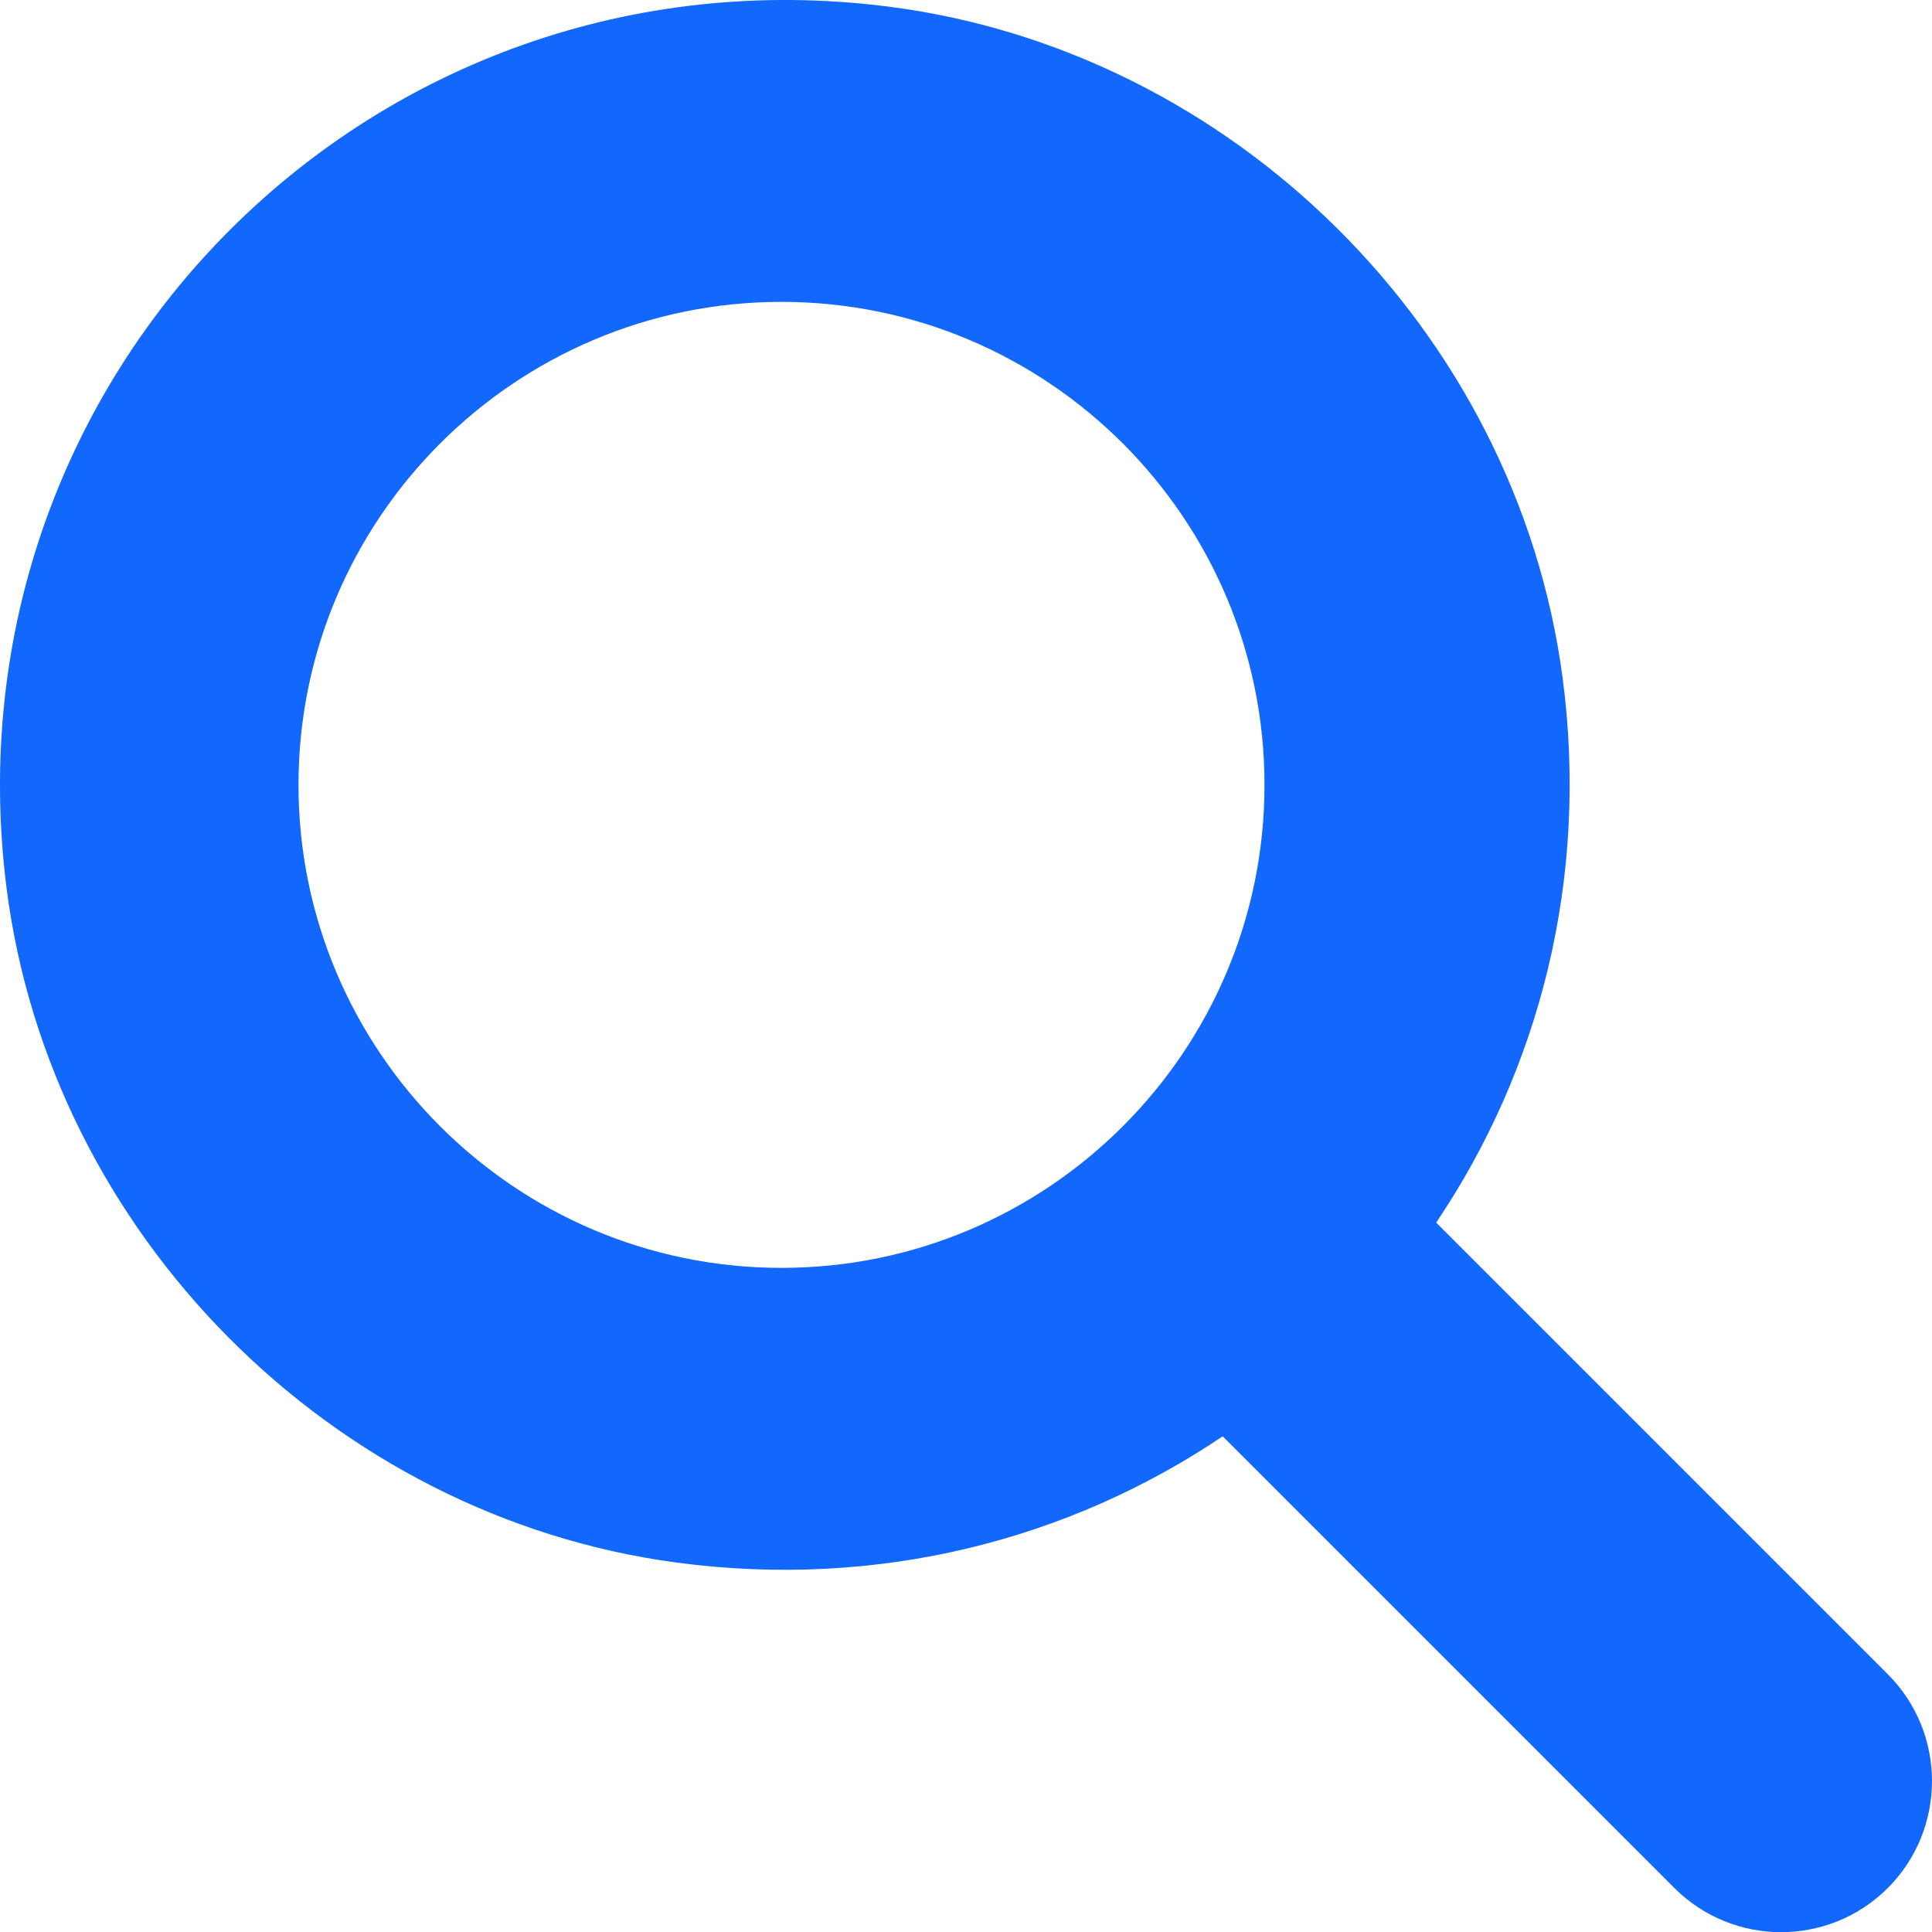
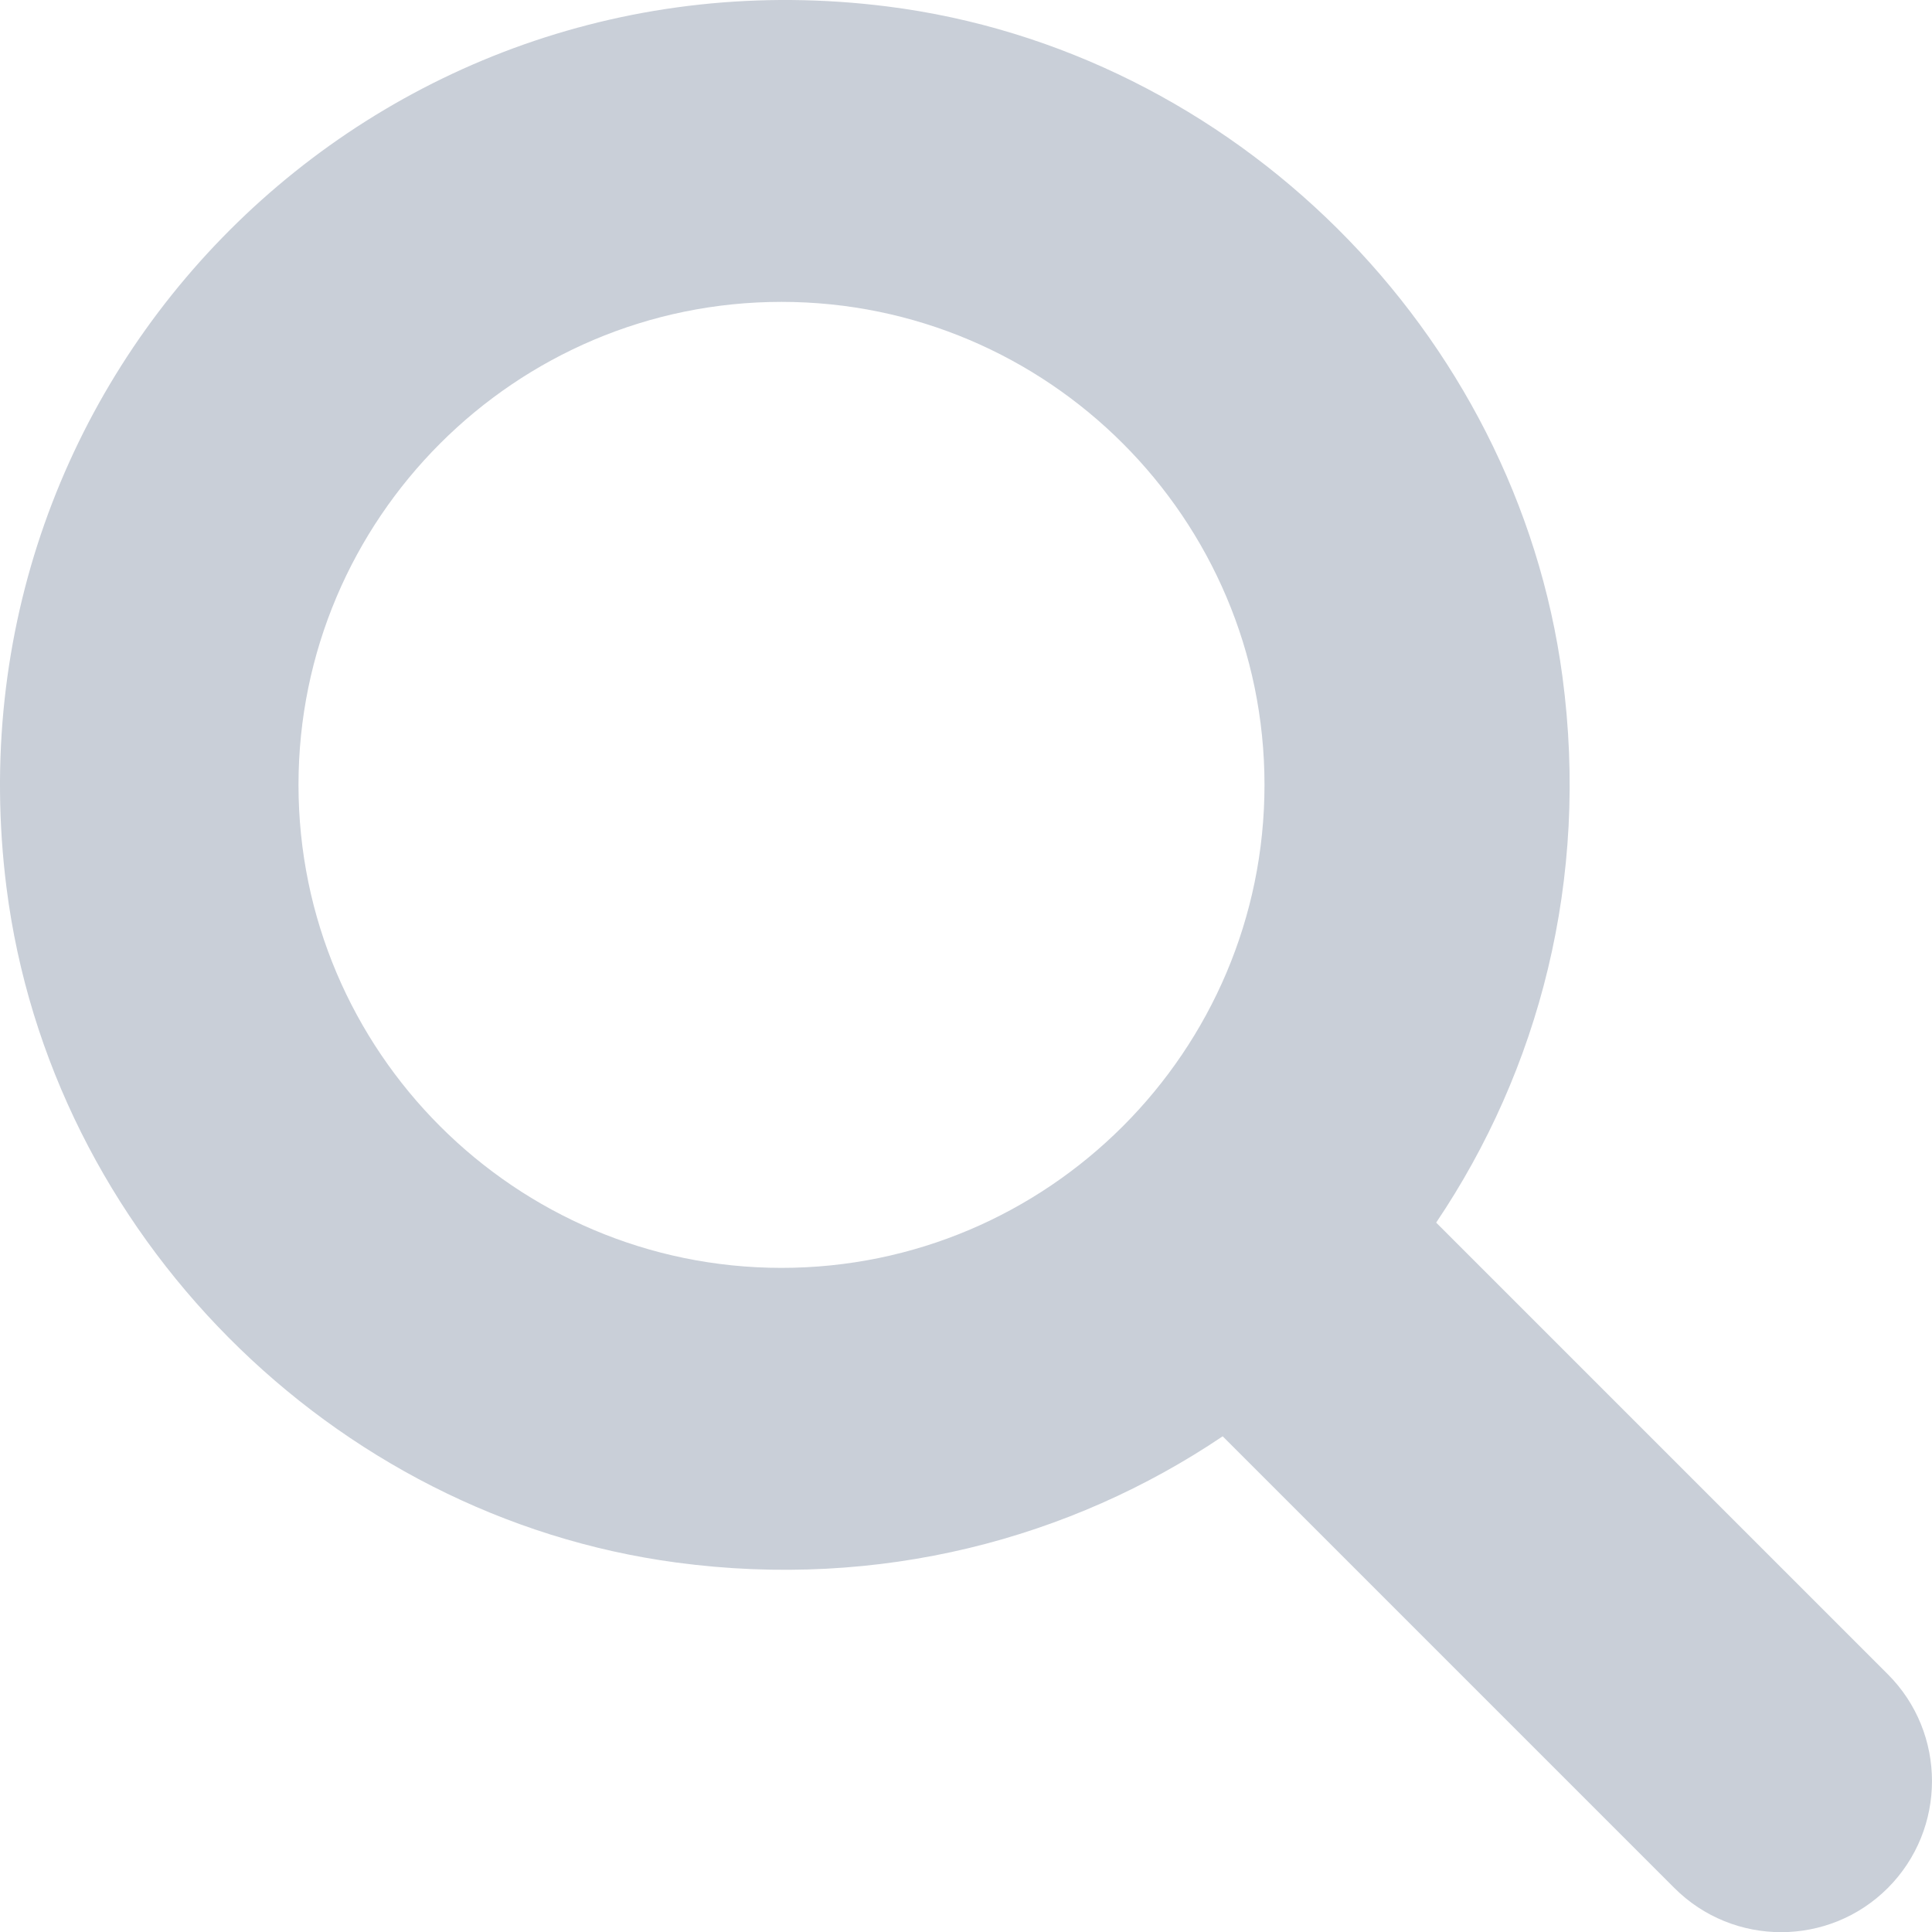
<svg xmlns="http://www.w3.org/2000/svg" width="28" height="28" viewBox="0 0 28 28" fill="none">
-   <path d="M27.36 24.265L20.814 17.719C22.303 15.509 23.037 12.748 22.644 9.805C21.974 4.801 17.872 0.728 12.863 0.094C5.415 -0.848 -0.848 5.415 0.094 12.863C0.729 17.874 4.802 21.979 9.807 22.646C12.749 23.039 15.511 22.305 17.72 20.816L24.266 27.362C25.12 28.216 26.506 28.216 27.36 27.362C28.213 26.507 28.213 25.118 27.36 24.265ZM4.326 11.375C4.326 7.515 7.466 4.375 11.326 4.375C15.186 4.375 18.326 7.515 18.326 11.375C18.326 15.235 15.186 18.375 11.326 18.375C7.466 18.375 4.326 15.236 4.326 11.375Z" fill="#1267FC" />
+   <path d="M27.36 24.265L20.814 17.719C22.303 15.509 23.037 12.748 22.644 9.805C21.974 4.801 17.872 0.728 12.863 0.094C5.415 -0.848 -0.848 5.415 0.094 12.863C0.729 17.874 4.802 21.979 9.807 22.646C12.749 23.039 15.511 22.305 17.72 20.816L24.266 27.362C25.12 28.216 26.506 28.216 27.36 27.362C28.213 26.507 28.213 25.118 27.36 24.265ZM4.326 11.375C4.326 7.515 7.466 4.375 11.326 4.375C15.186 4.375 18.326 7.515 18.326 11.375C18.326 15.235 15.186 18.375 11.326 18.375C7.466 18.375 4.326 15.236 4.326 11.375Z" fill="#C9CFD8" />
</svg>
